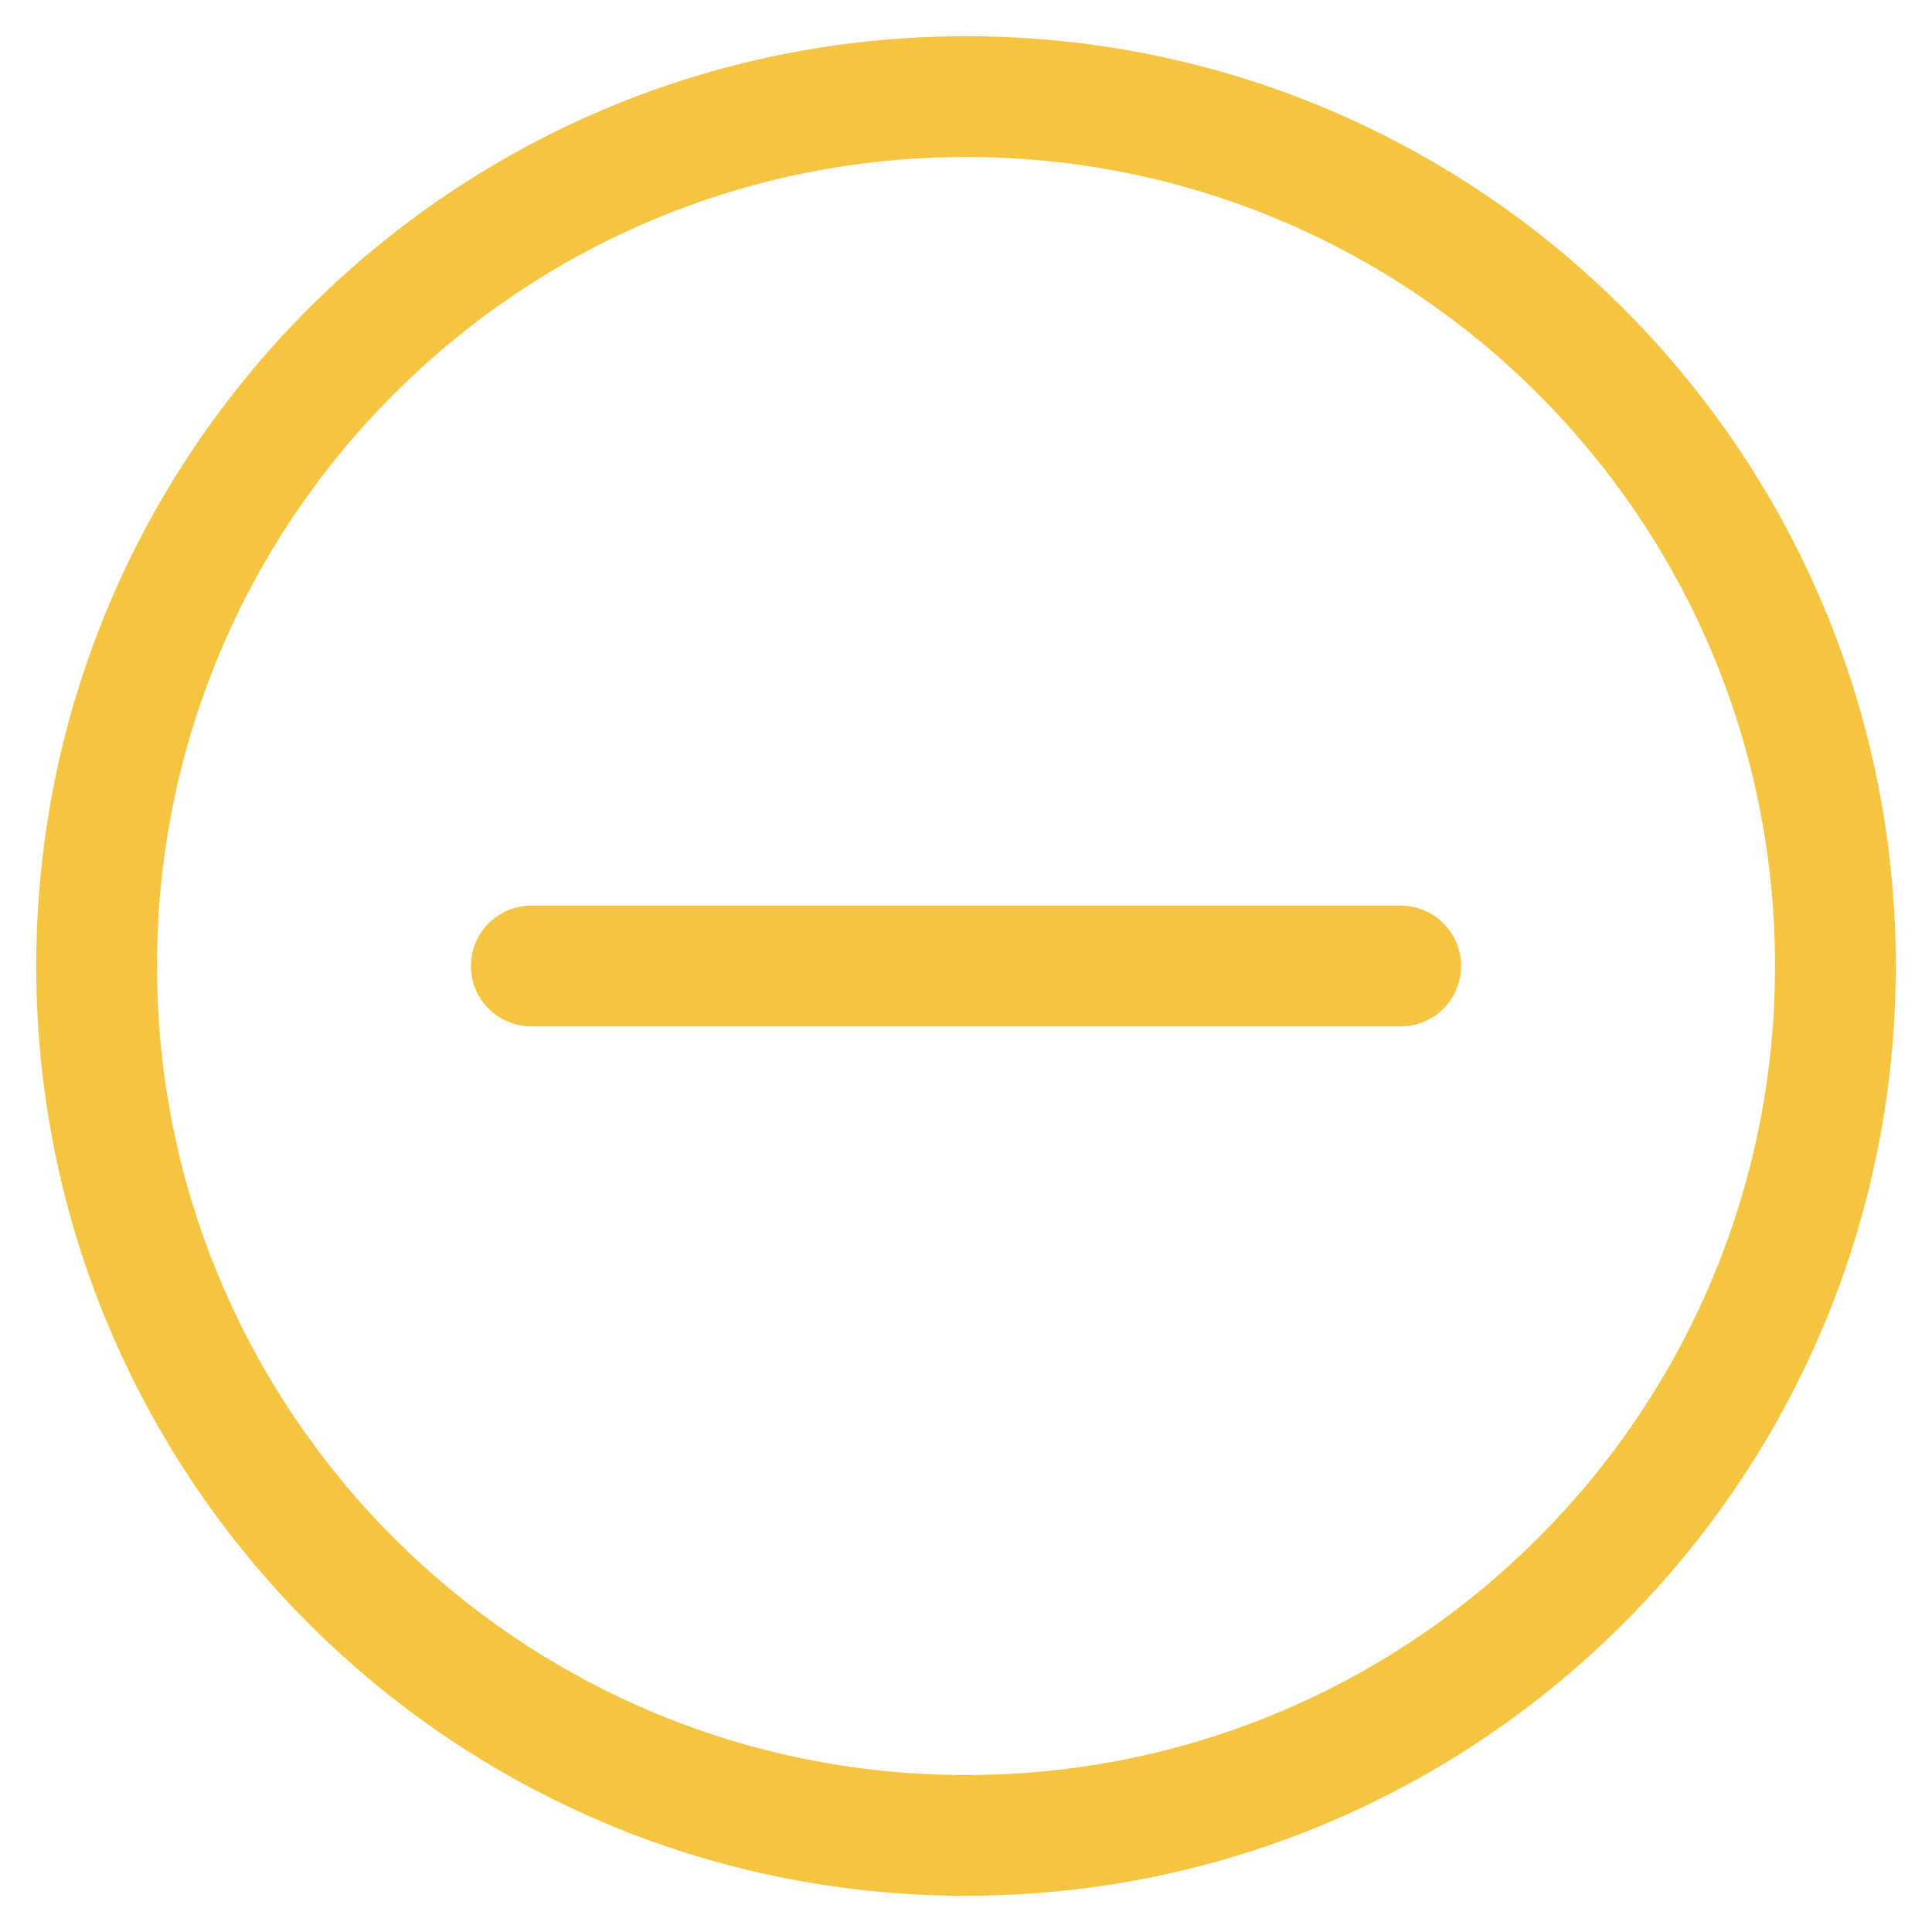
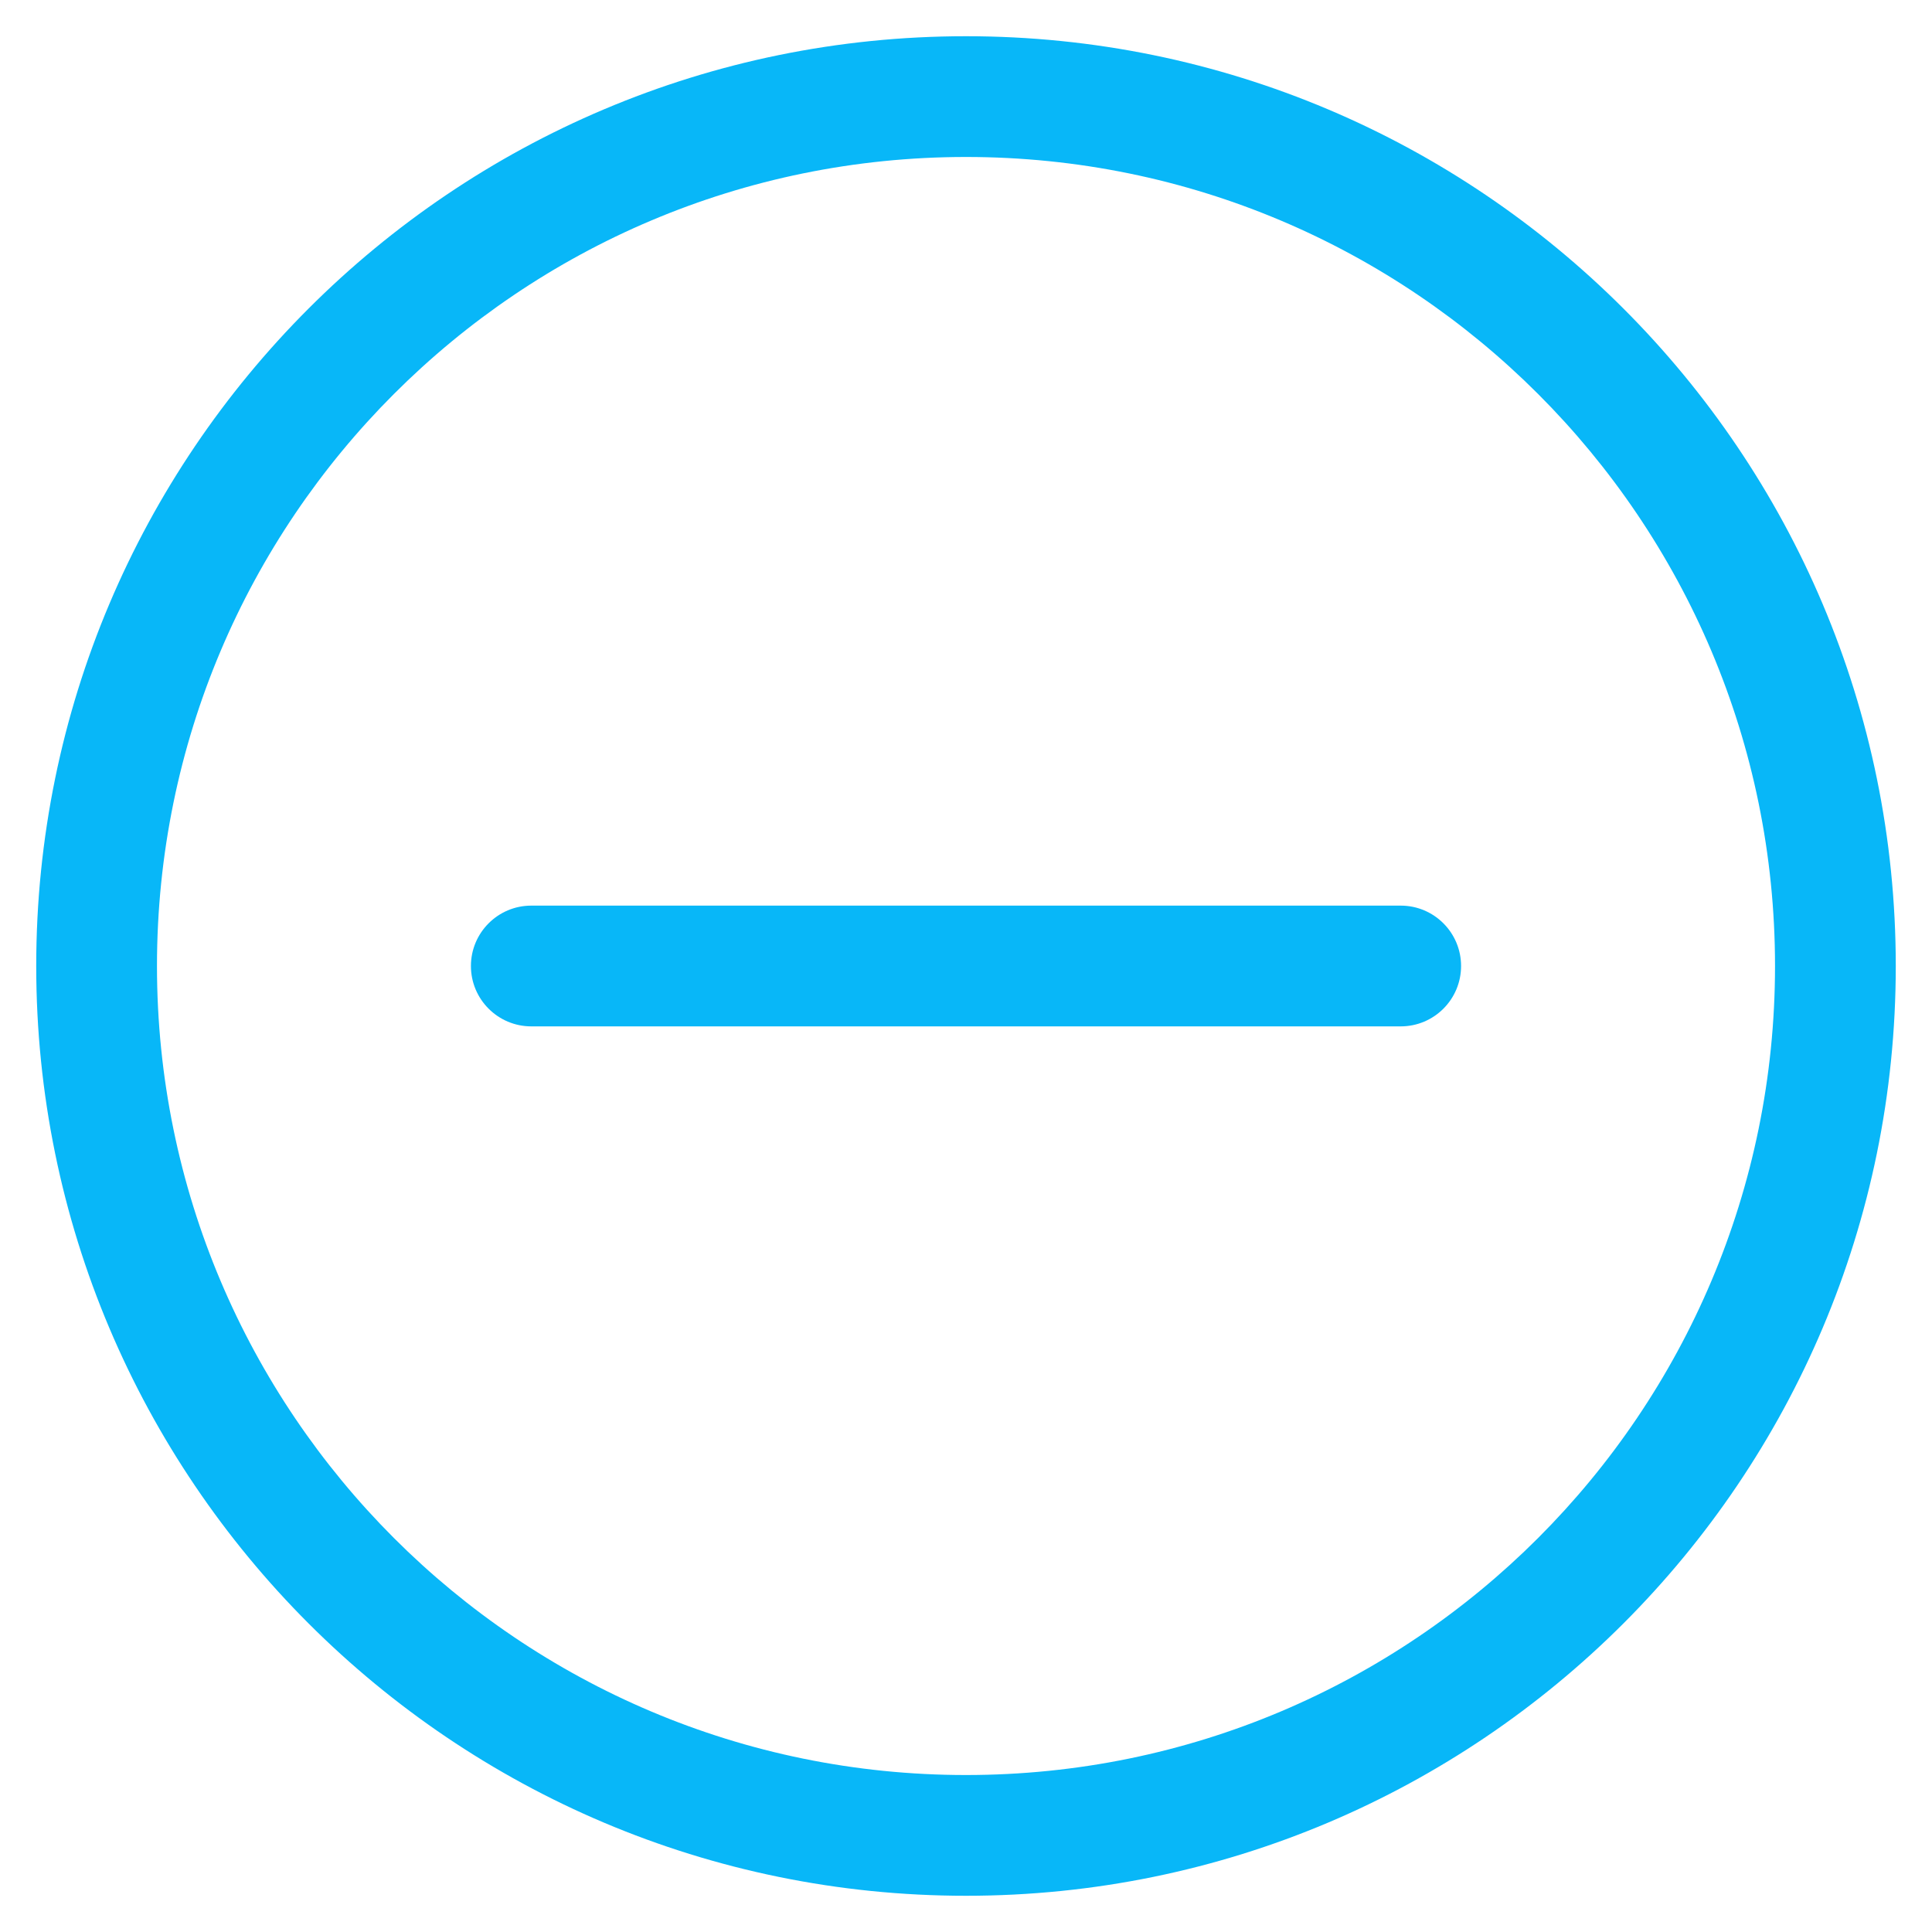
<svg xmlns="http://www.w3.org/2000/svg" width="40" height="40" viewBox="0 0 40 40" fill="none" focusable="false">
  <path fill-rule="evenodd" clip-rule="evenodd" d="M20 3.25c-9.25 0-16.75 7.5-16.75 16.75S10.75 36.75 20 36.75 36.75 29.25 36.75 20 29.25 3.25 20 3.25zM.75 20C.75 9.369 9.369.75 20 .75S39.25 9.369 39.25 20 30.631 39.25 20 39.25.75 30.631.75 20z" fill="url(#djch8bldc7g0vhcq2ap52a)" />
  <path fill-rule="evenodd" clip-rule="evenodd" d="M9.75 20c0-.69.56-1.25 1.25-1.25h18a1.25 1.25 0 110 2.5H11c-.69 0-1.25-.56-1.25-1.25z" fill="url(#i7xifvwjqah01onnj4aaq9d)" />
  <defs>
    <linearGradient id="djch8bldc7g0vhcq2ap52a" x1=".75" y1=".75" x2="39.25" y2="39.25" gradientUnits="userSpaceOnUse">
-       <stop stop-color="#f5c441" />
-       <stop offset="1" stop-color="#f5c441" />
+       <stop stop-color="#08B7F8" />
+       <stop offset="1" stop-color="#08B7F8" />
    </linearGradient>
    <linearGradient id="i7xifvwjqah01onnj4aaq9d" x1=".75" y1=".75" x2="39.25" y2="39.25" gradientUnits="userSpaceOnUse">
-       <stop stop-color="#f5c441" />
-       <stop offset="1" stop-color="#f5c441" />
+       <stop stop-color="#08B7F8" />
+       <stop offset="1" stop-color="#08B7F8" />
    </linearGradient>
  </defs>
</svg>
